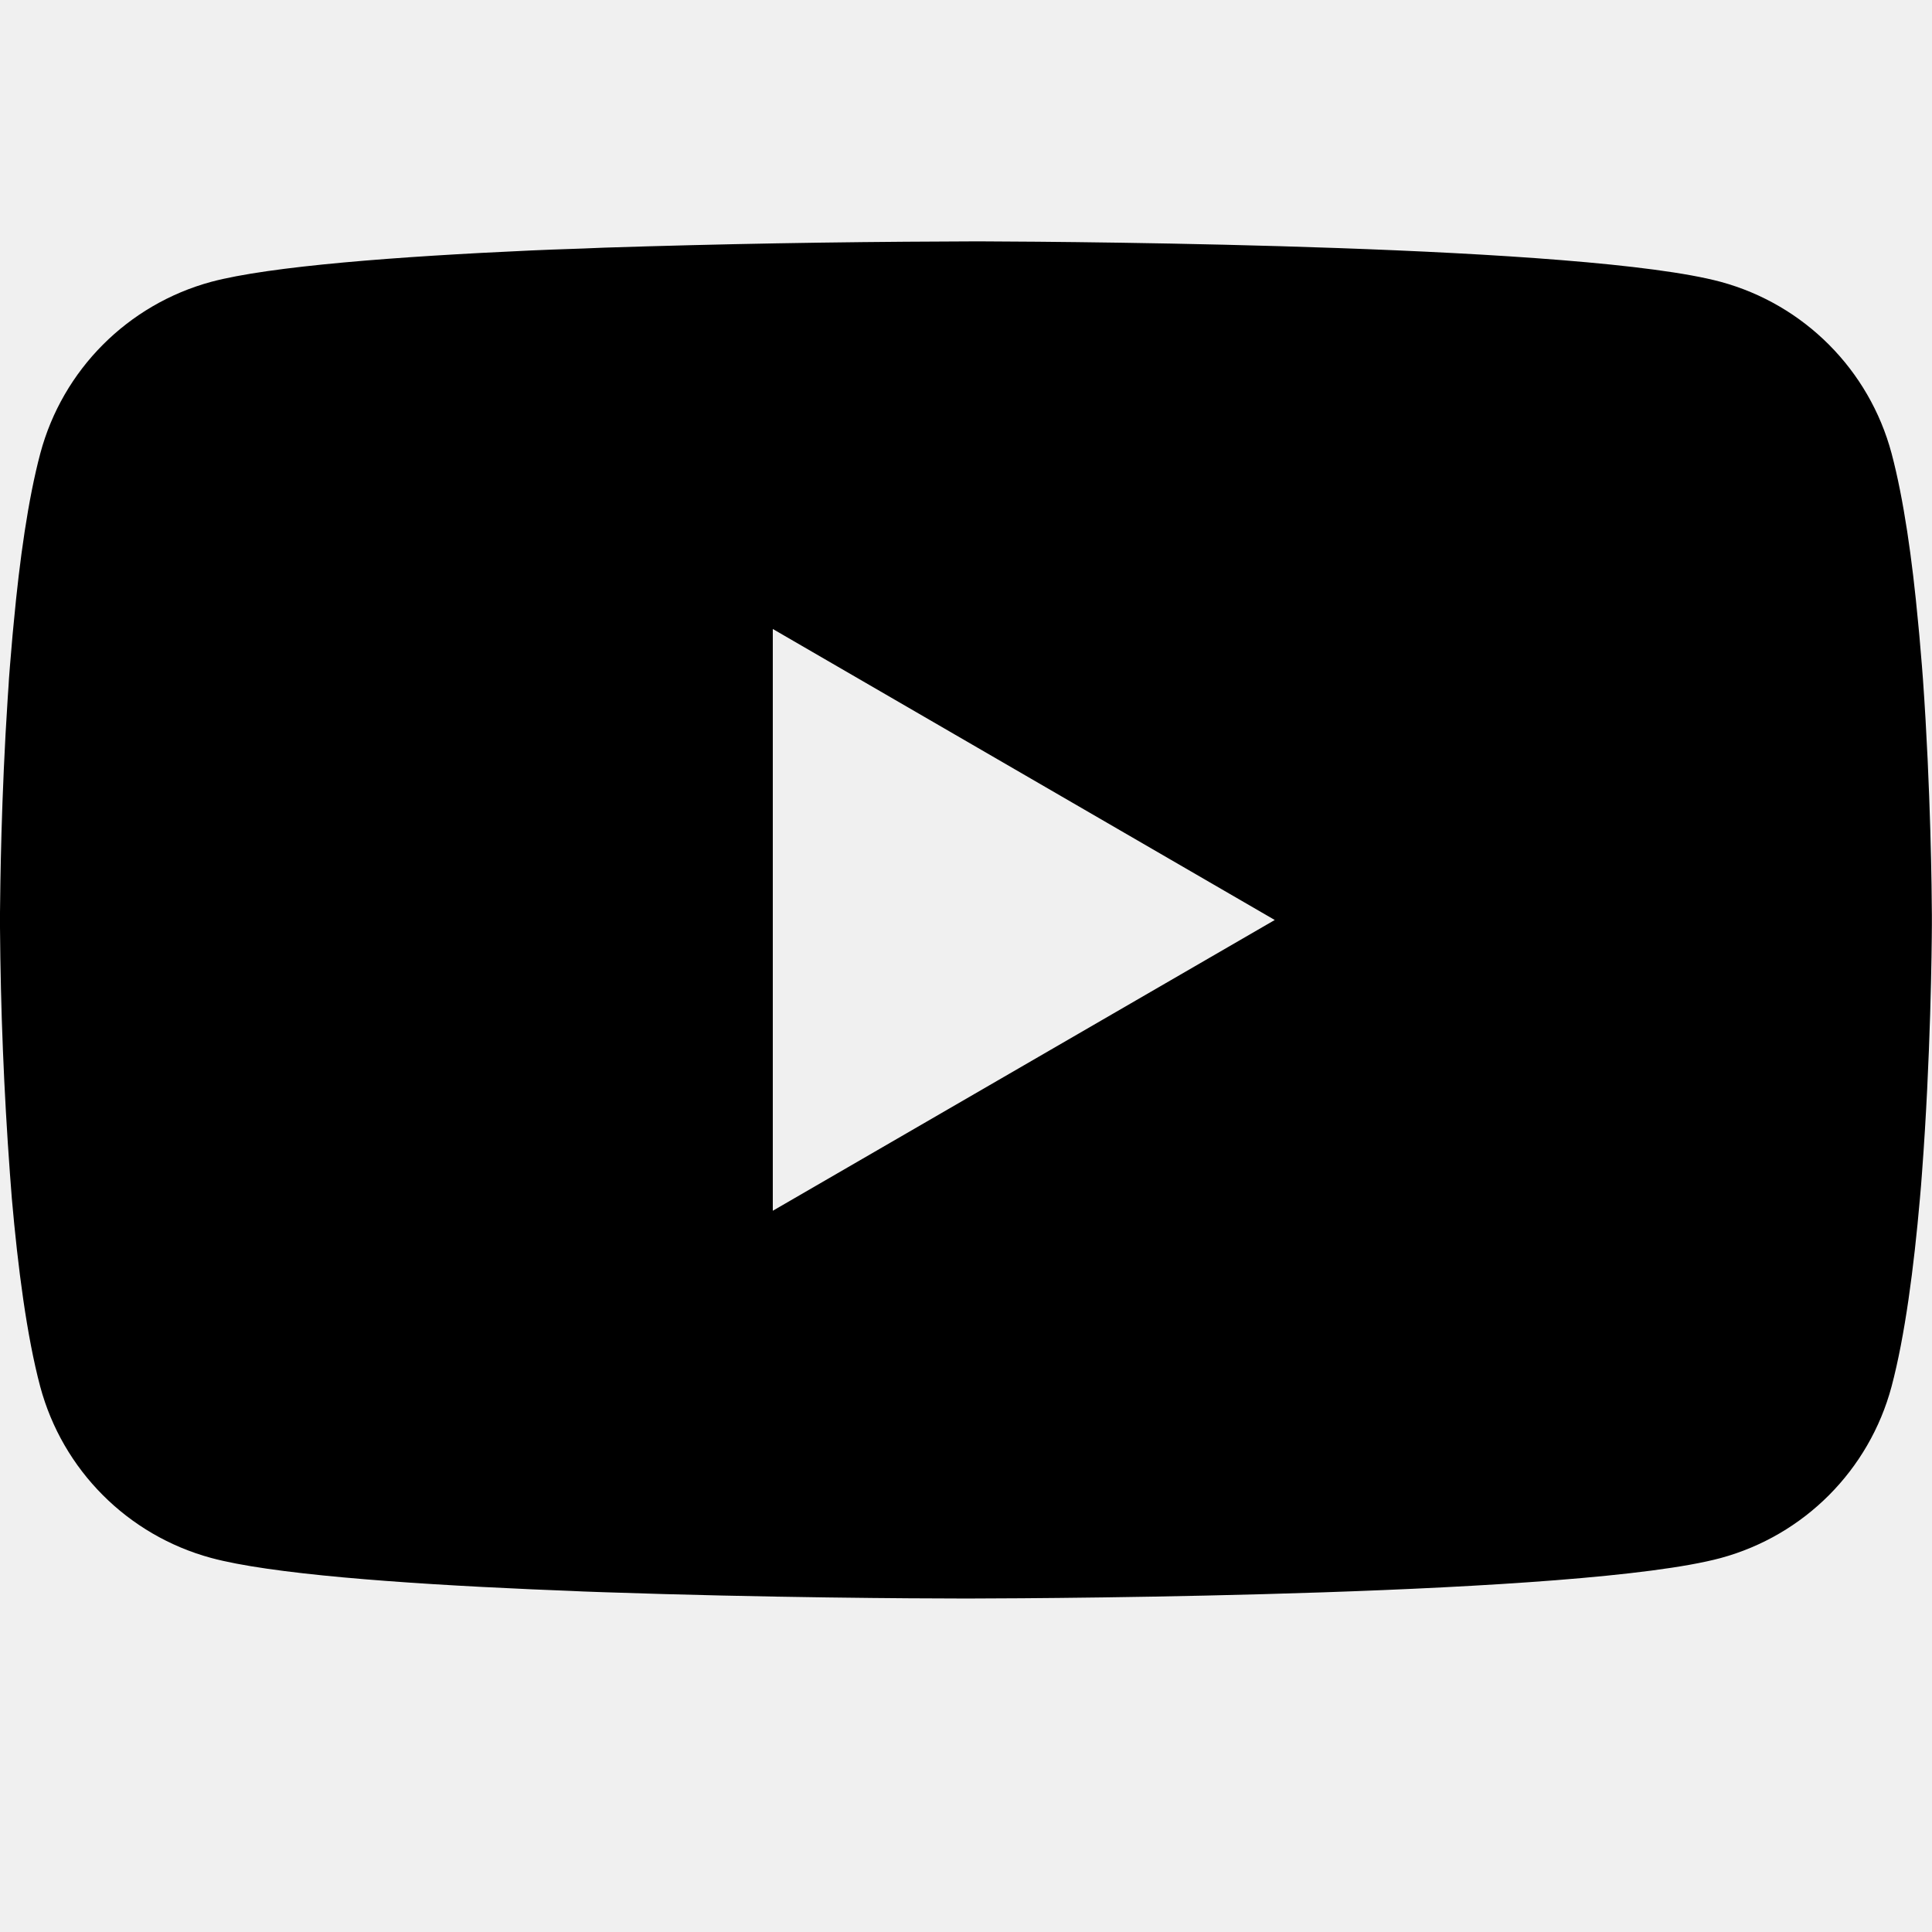
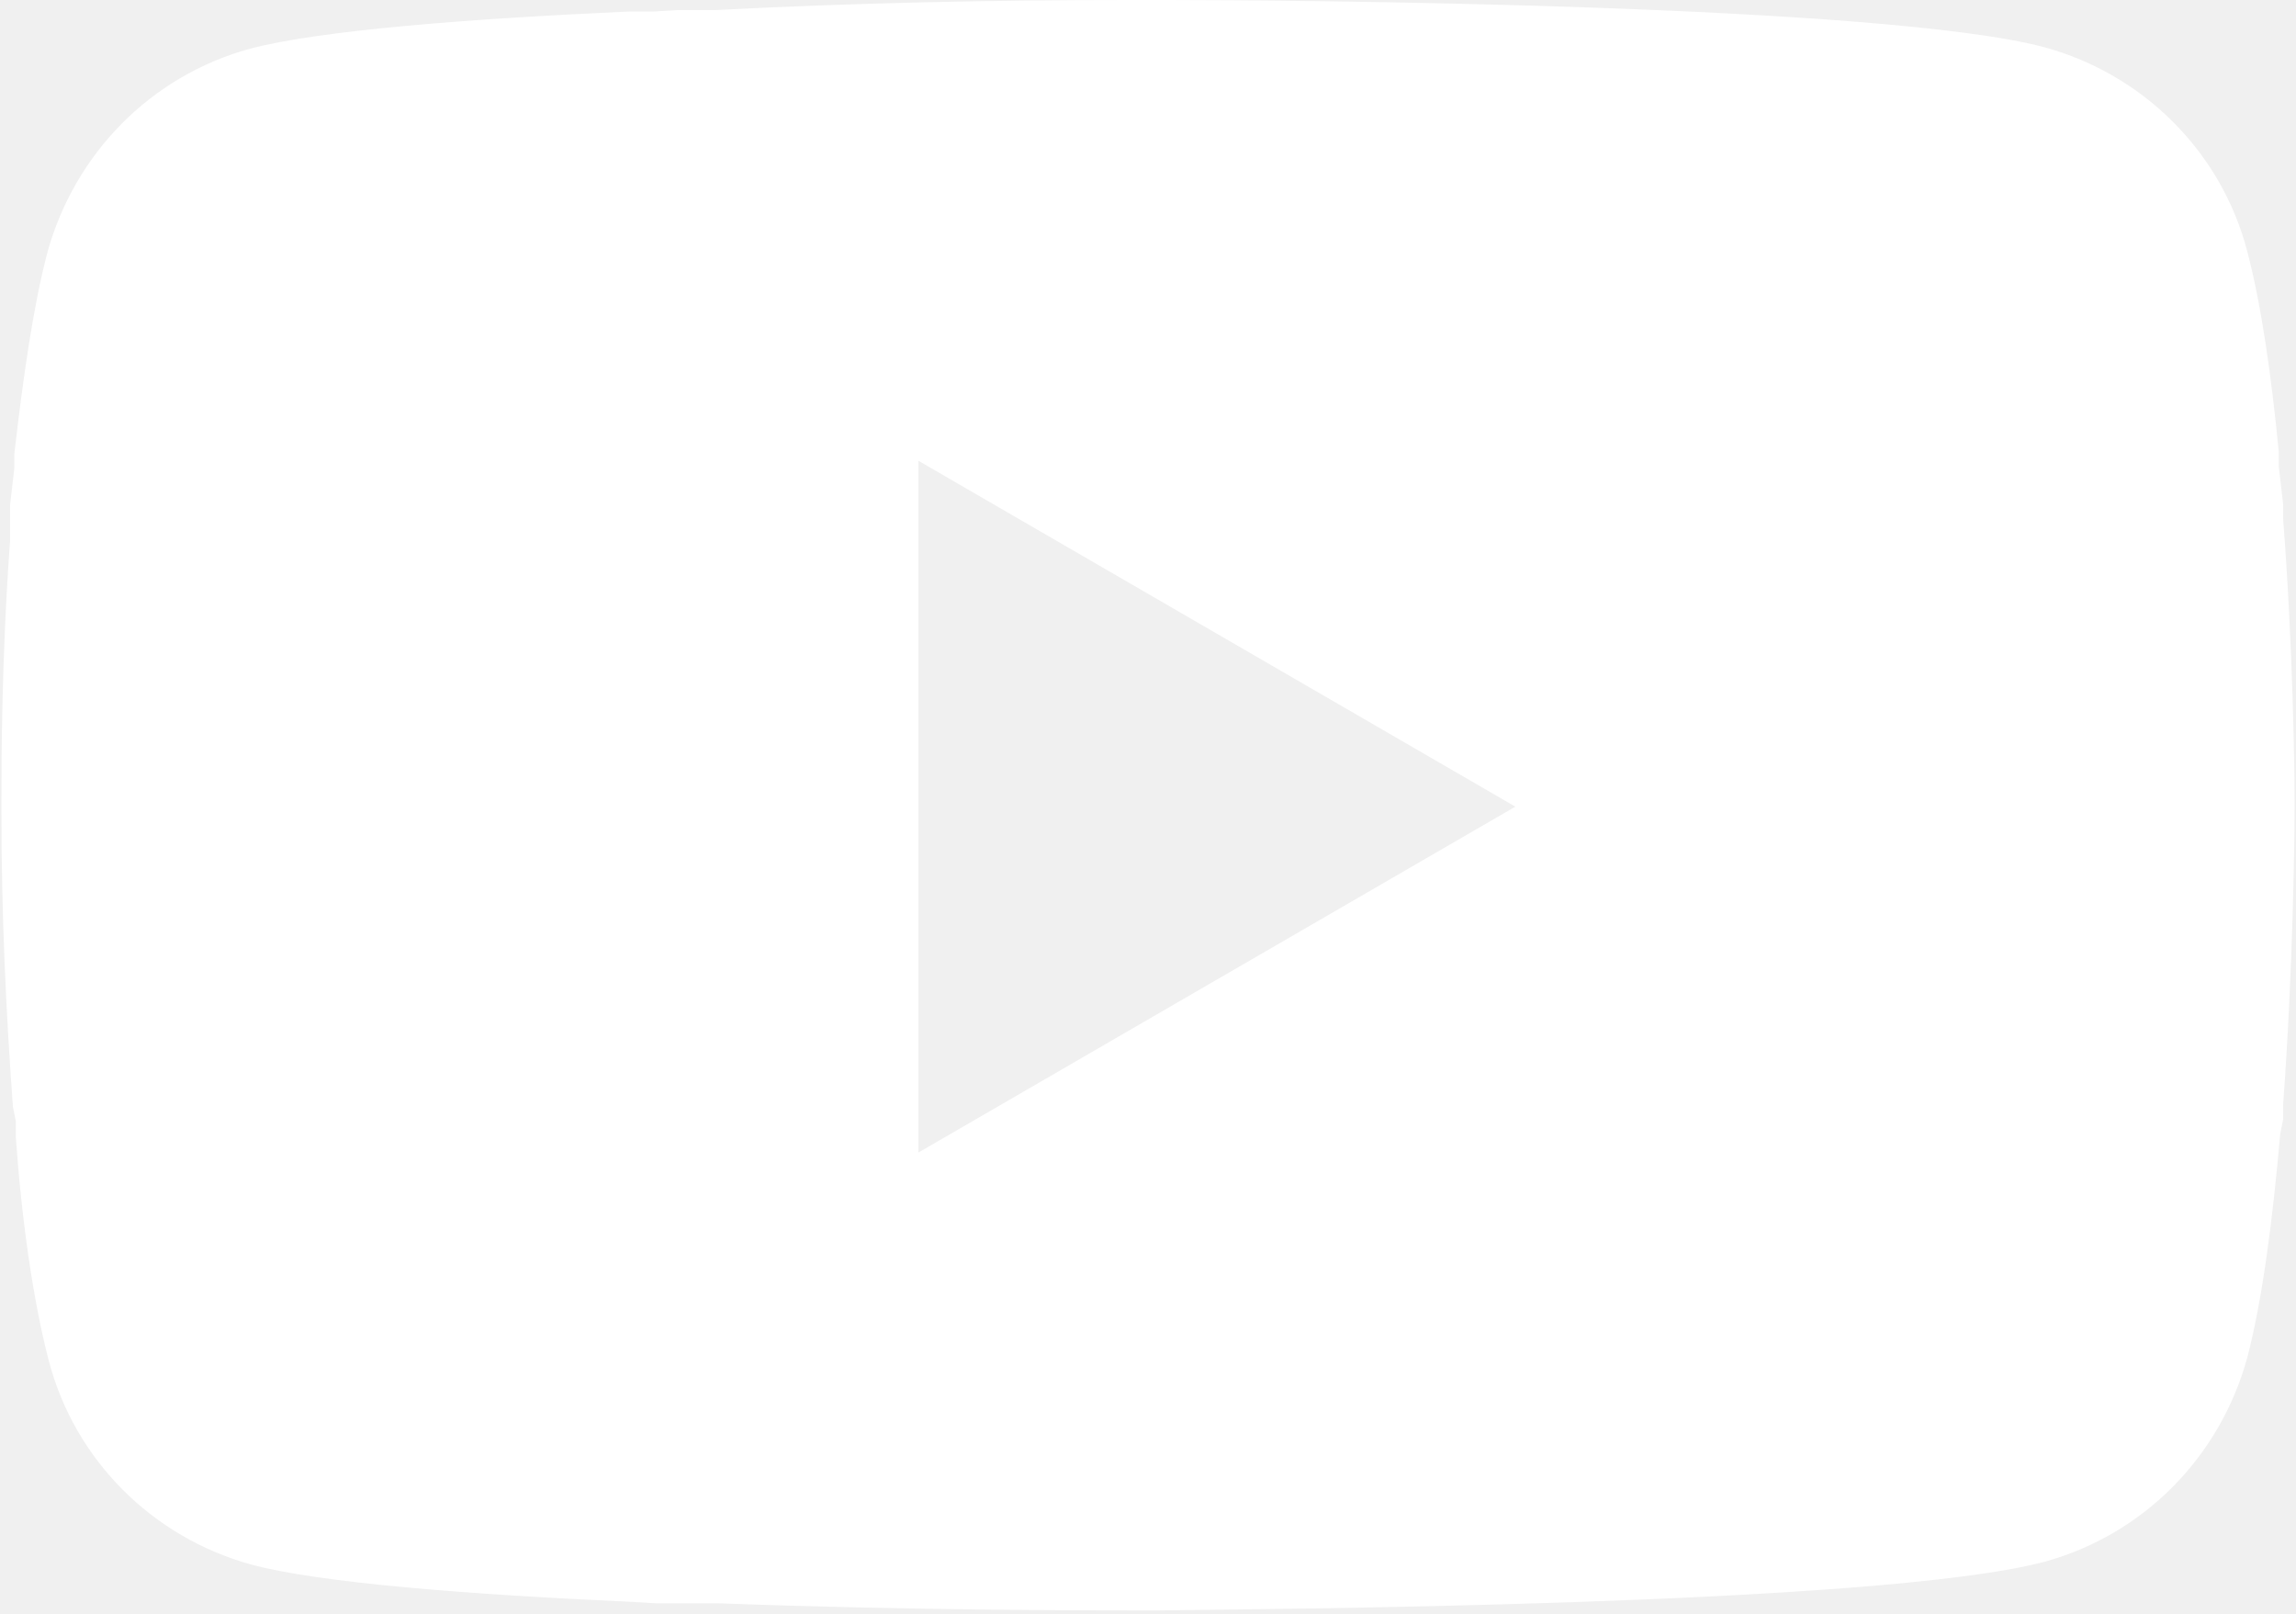
- <svg xmlns="http://www.w3.org/2000/svg" width="16" height="16" fill="currentColor" class="bi bi-youtube" viewBox="0 0 16 16">
-   <path d="M8.051 1.999h.089c.822.003 4.987.033 6.11.335a2.01 2.01 0 0 1 1.415 1.42c.101.38.172.883.22 1.402l.01.104.022.26.008.104c.065.914.073 1.77.074 1.957v.075c-.001.194-.01 1.108-.082 2.06l-.008.105-.009.104c-.05.572-.124 1.14-.235 1.558a2.01 2.01 0 0 1-1.415 1.42c-1.16.312-5.569.334-6.18.335h-.142c-.309 0-1.587-.006-2.927-.052l-.17-.006-.087-.004-.171-.007-.171-.007c-1.11-.049-2.167-.128-2.654-.26a2.01 2.01 0 0 1-1.415-1.419c-.111-.417-.185-.986-.235-1.558L.09 9.82l-.008-.104A31 31 0 0 1 0 7.68v-.123c.002-.215.01-.958.064-1.778l.007-.103.003-.052.008-.104.022-.26.01-.104c.048-.519.119-1.023.22-1.402a2.01 2.01 0 0 1 1.415-1.42c.487-.13 1.544-.21 2.654-.26l.17-.007.172-.006.086-.003.171-.007A100 100 0 0 1 7.858 2zM6.4 5.209v4.818l4.157-2.408z" />
+ <svg xmlns="http://www.w3.org/2000/svg" id="Camada_1" data-name="Camada 1" viewBox="0 0 16 11.24">
+   <defs>
+     <style>
+       .cls-1 {
+         fill: #fff;
+       }
+     </style>
+   </defs>
+   <path class="cls-1" d="m8.05,0h.09c.82,0,4.99.03,6.11.33.69.19,1.23.73,1.41,1.42.1.38.17.88.22,1.4v.1s.03.26.03.26v.1c.07.91.08,1.77.08,1.96v.07c0,.19-.01,1.11-.08,2.06v.1s-.02.1-.02.1c-.05.57-.12,1.14-.23,1.56-.19.69-.72,1.23-1.41,1.42-1.16.31-5.57.33-6.18.34h-.14c-.31,0-1.59,0-2.93-.05h-.17s-.09,0-.09,0h-.17s-.17-.01-.17-.01c-1.11-.05-2.17-.13-2.65-.26-.69-.19-1.23-.73-1.41-1.42-.11-.42-.19-.99-.23-1.56v-.11s-.02-.1-.02-.1c-.05-.68-.08-1.36-.08-2.04v-.12c0-.22,0-.96.06-1.78v-.1s0-.05,0-.05v-.1s.03-.26.03-.26v-.1c.06-.52.13-1.02.23-1.4.19-.69.72-1.23,1.41-1.42.49-.13,1.54-.21,2.65-.26h.17s.17-.01.17-.01h.09s.17,0,.17,0C5.95.02,6.91,0,7.86,0h.19Zm-1.65,3.21v4.82l4.16-2.41-4.16-2.41Z" />
</svg>
